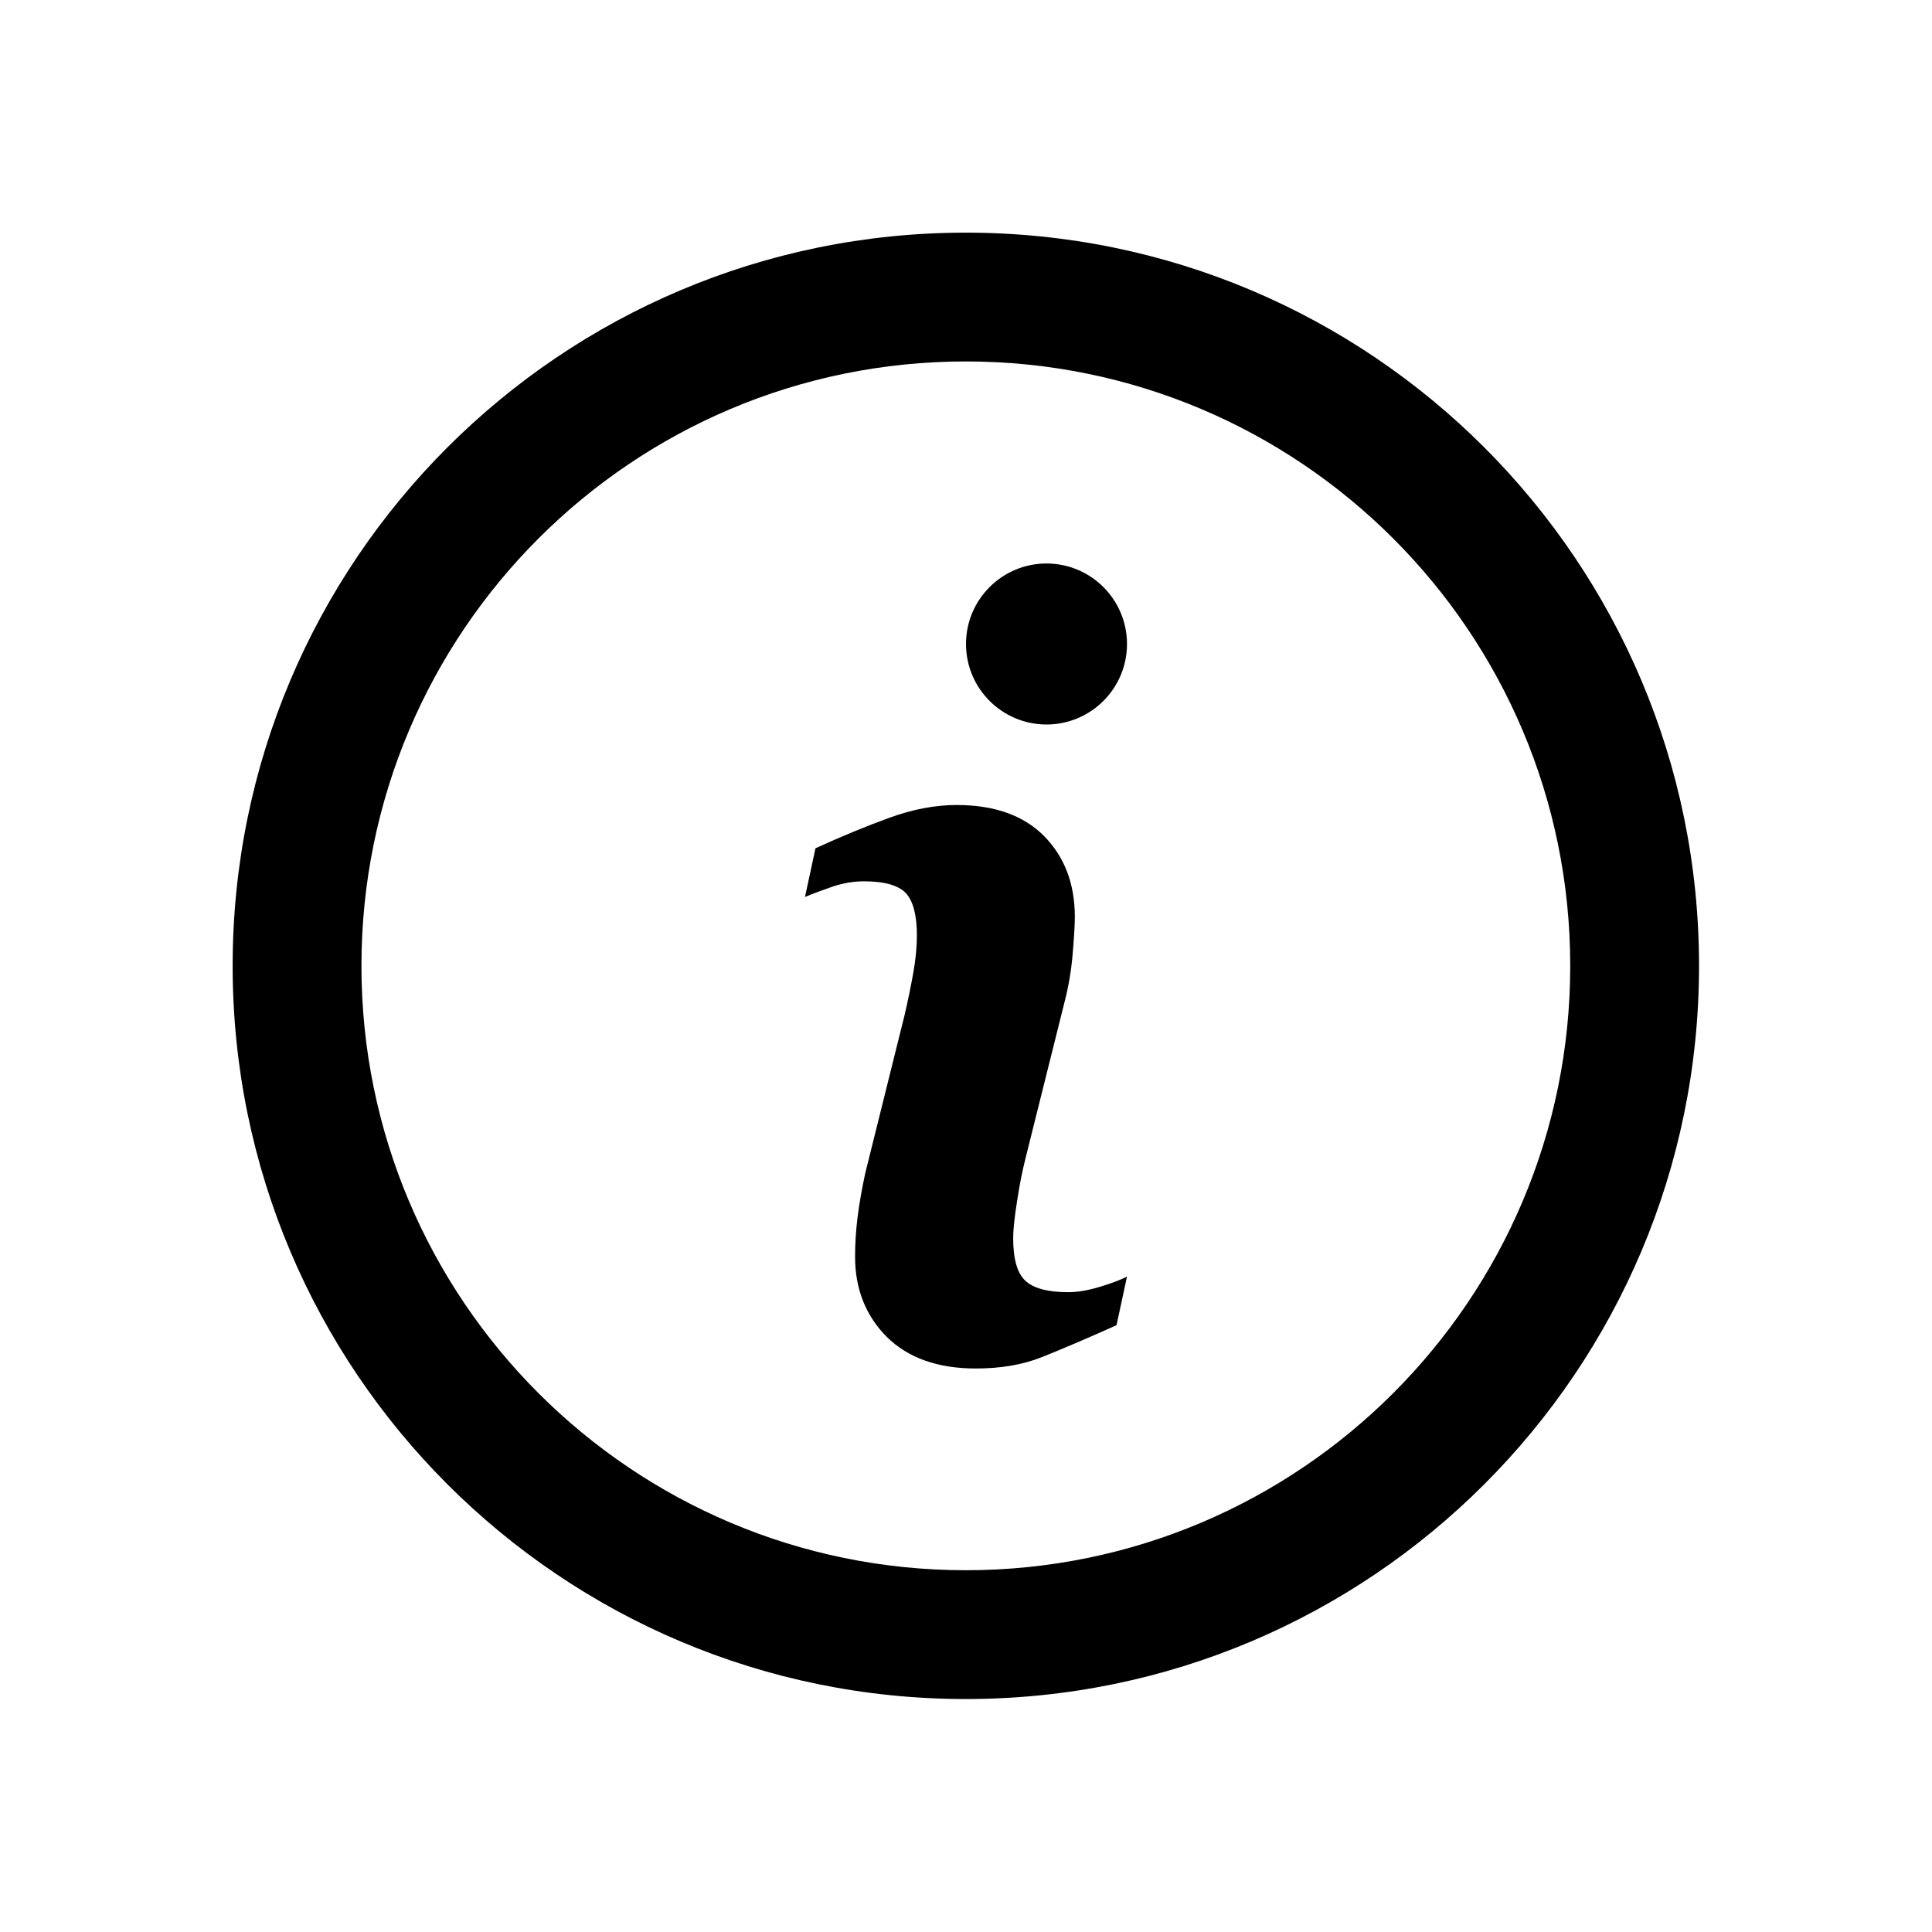
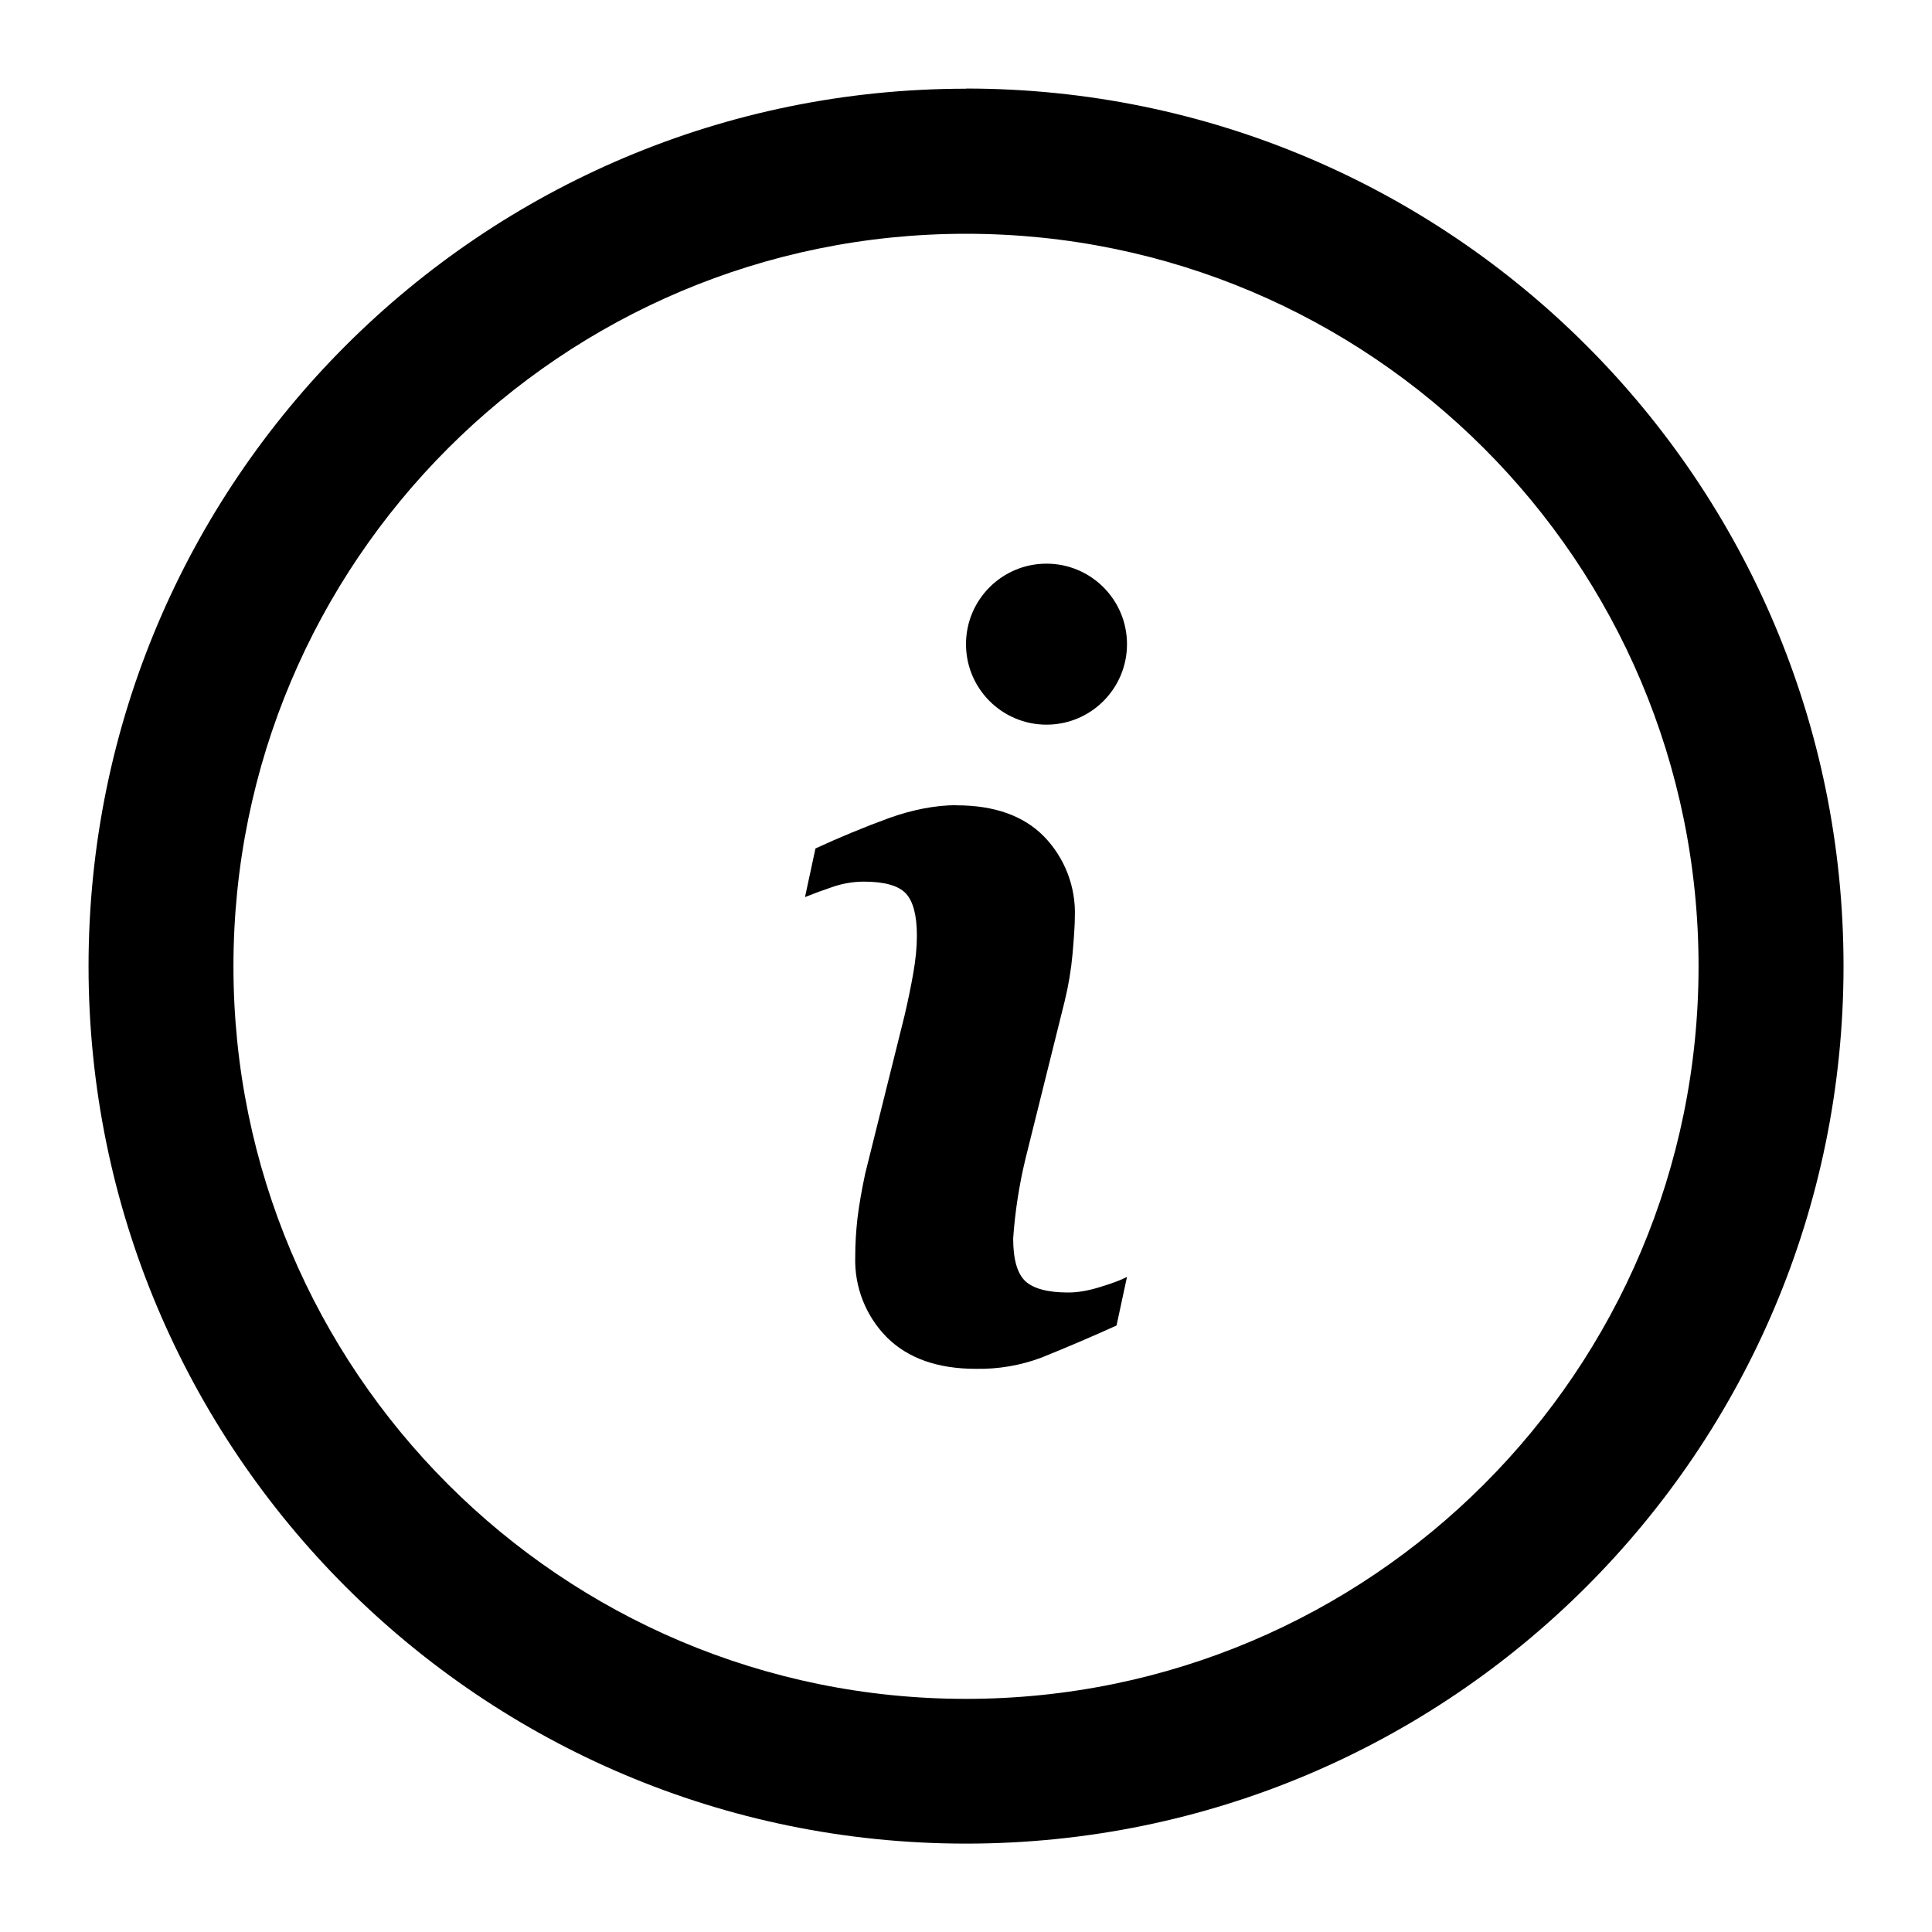
- <svg xmlns="http://www.w3.org/2000/svg" width="12" height="12" viewBox="0 0 12 12" fill="none">
-   <path fill-rule="evenodd" clip-rule="evenodd" d="M5.999 2.245C3.926 2.245 2.245 3.926 2.245 5.999C2.245 8.072 3.926 9.753 5.999 9.753C8.072 9.753 9.753 8.072 9.753 5.999C9.753 3.926 8.072 2.245 5.999 2.245ZM1.445 5.999C1.445 3.484 3.484 1.445 5.999 1.445C8.514 1.445 10.553 3.484 10.553 5.999C10.553 8.514 8.514 10.553 5.999 10.553C3.484 10.553 1.445 8.514 1.445 5.999Z" fill="currentColor" />
-   <path d="M6.935 8.231 7 7.929C6.966 7.947 6.912 7.968 6.837 7.991 6.762 8.014 6.695 8.026 6.636 8.026 6.51 8.026 6.421 8.003 6.37 7.956 6.318 7.909 6.293 7.82 6.293 7.69 6.293 7.639 6.301 7.562 6.317 7.462 6.332 7.361 6.35 7.272 6.37 7.193L6.614 6.216C6.637 6.127 6.654 6.028 6.663 5.92 6.672 5.813 6.676 5.738 6.676 5.695 6.676 5.489 6.612 5.322 6.485 5.193 6.357 5.064 6.176 5 5.941 5 5.81 5 5.671 5.026 5.525 5.079 5.379 5.132 5.226 5.195 5.065 5.269L5 5.571C5.048 5.551 5.105 5.53 5.171 5.507 5.237 5.485 5.302 5.474 5.365 5.474 5.494 5.474 5.581 5.499 5.627 5.548 5.672 5.597 5.695 5.685 5.695 5.81 5.695 5.879 5.688 5.956 5.673 6.04 5.658 6.124 5.64 6.213 5.618 6.307L5.374 7.288C5.352 7.391 5.336 7.483 5.326 7.565 5.316 7.646 5.311 7.727 5.311 7.805 5.311 8.006 5.377 8.172 5.508 8.304 5.64 8.434 5.824 8.5 6.061 8.5 6.215 8.5 6.35 8.477 6.467 8.431 6.583 8.385 6.739 8.319 6.935 8.231ZM7 4C7 4.276 6.776 4.5 6.5 4.5 6.224 4.5 6 4.276 6 4 6 3.724 6.224 3.5 6.5 3.5 6.776 3.5 7 3.724 7 4Z" fill="currentColor" />
+ <svg xmlns="http://www.w3.org/2000/svg" width="12" height="12" fill="currentColor">
+   <g clip-path="url(#a)">
+     <path fill="currentColor" d="M6 .55a5.45 5.45 0 1 1 0 10.901 5.45 5.45 0 0 1 0-10.9m0 .901a4.55 4.55 0 1 0 0 9.1 4.55 4.55 0 0 0 0-9.1m-.06 3.55q.354 0 .544.193a.68.68 0 0 1 .192.502q0 .065-.014.226a2 2 0 0 1-.049.295l-.243.977a3 3 0 0 0-.077.497q0 .195.076.266.077.07.267.07.089 0 .2-.035.114-.035.164-.062l-.065.302a12 12 0 0 1-.468.2 1.1 1.1 0 0 1-.406.069q-.356 0-.553-.196a.68.68 0 0 1-.196-.5q0-.116.014-.24.015-.122.048-.277l.244-.98q.033-.141.055-.267t.022-.23q0-.188-.068-.262-.069-.074-.262-.074a.6.6 0 0 0-.194.033A3 3 0 0 0 5 5.572l.065-.302a6 6 0 0 1 .46-.19q.22-.078.415-.079m.56-1.5a.5.5 0 1 1 0 1 .5.5 0 0 1 0-1" />
+   </g>
+   <defs>
+     <clipPath id="a">
+       <path fill="currentColor" d="M0 0h12v12H0z" />
+     </clipPath>
+   </defs>
</svg>
